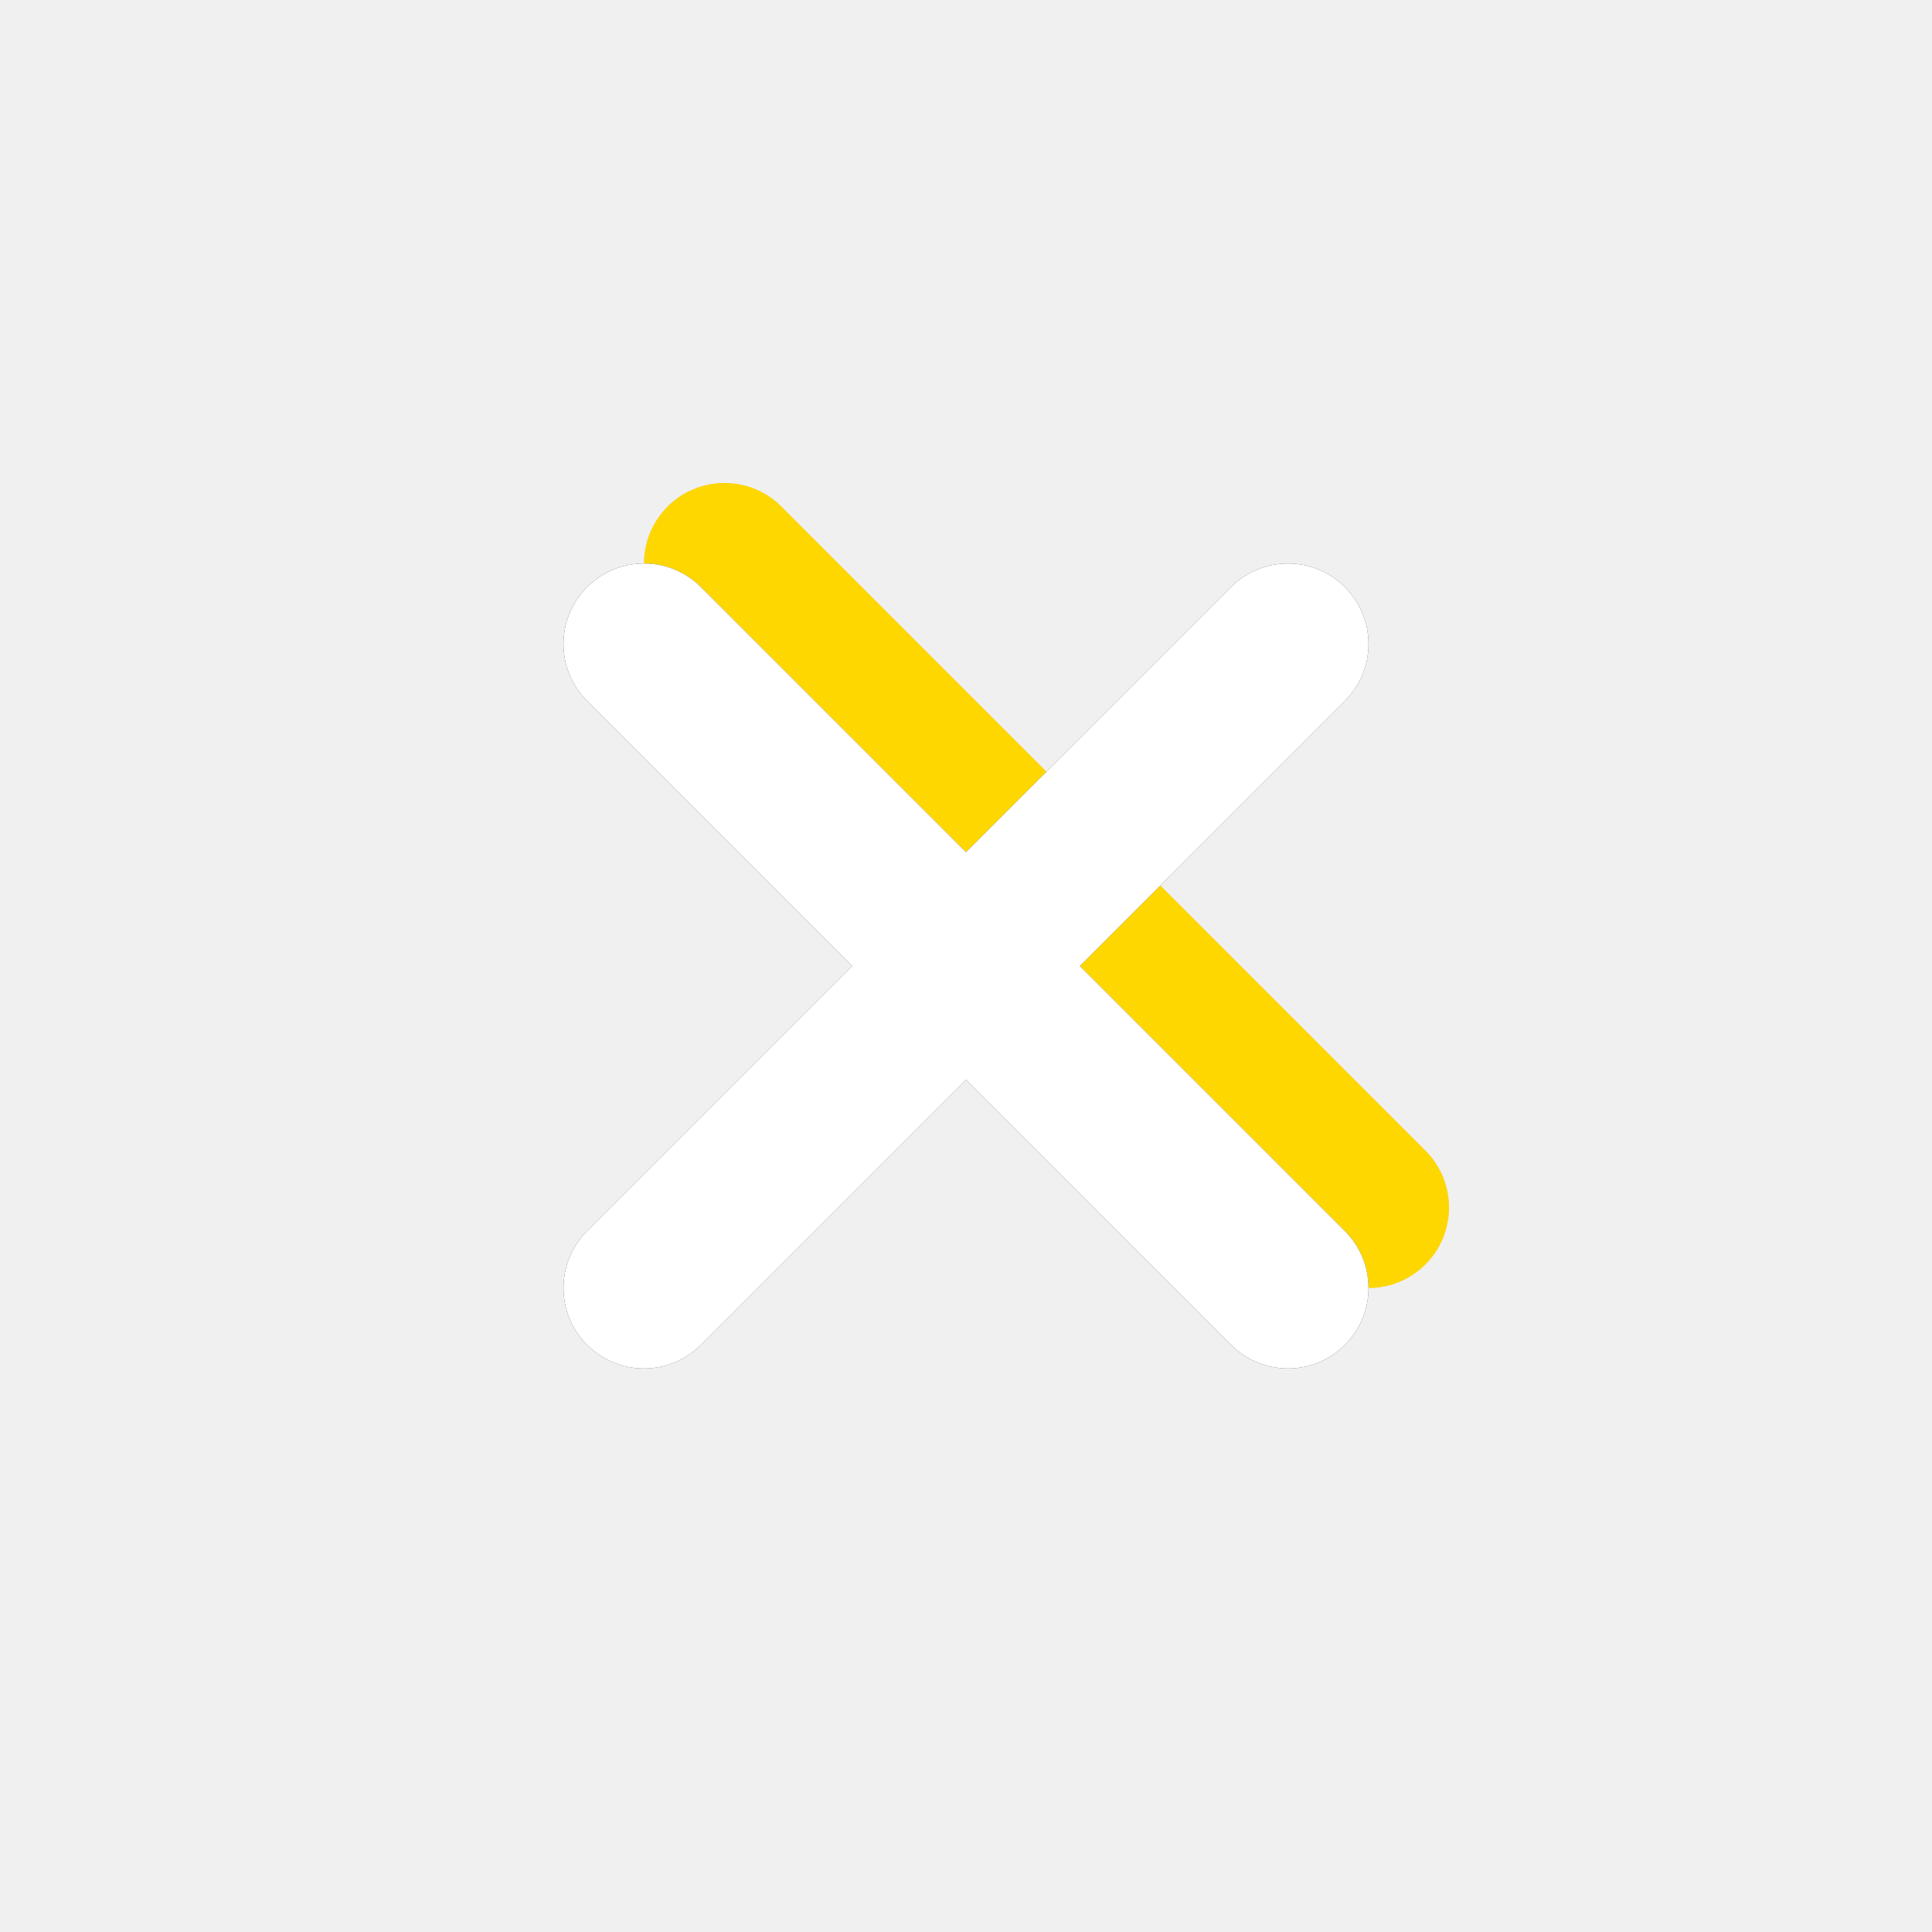
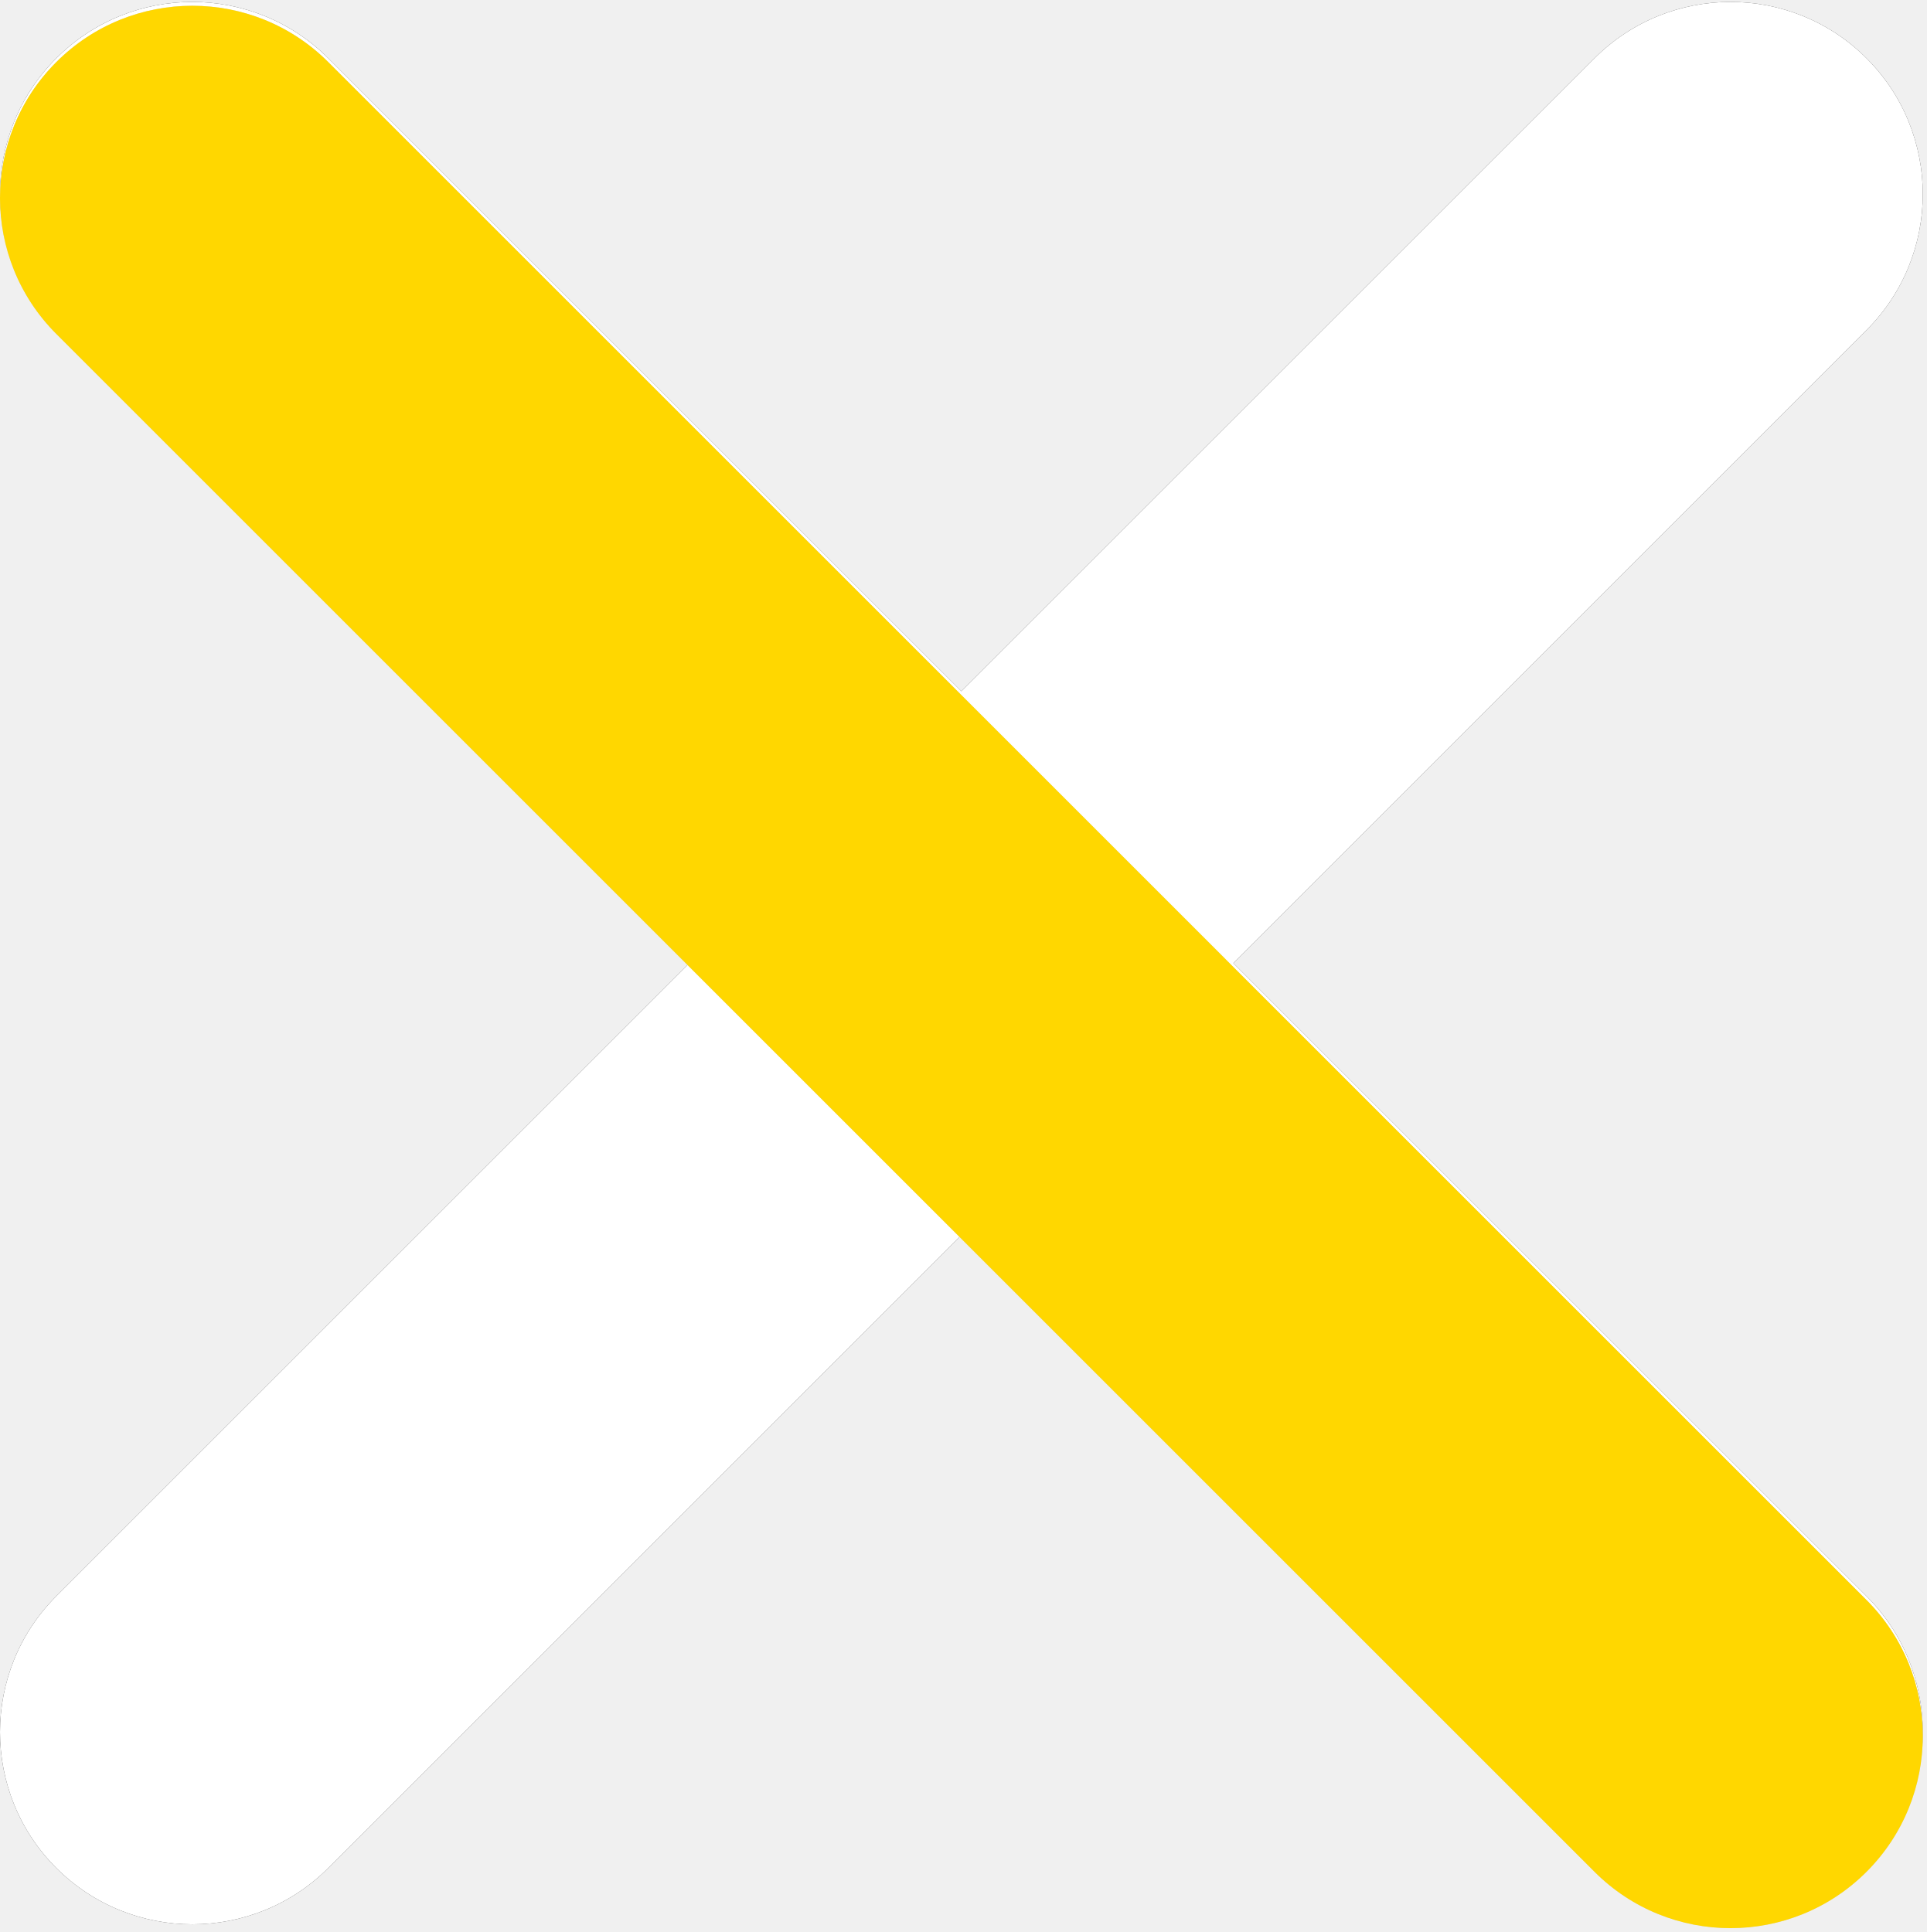
- <svg xmlns="http://www.w3.org/2000/svg" width="800" height="800" viewBox="0 0 800 800" fill="none">
-   <path d="M276.431 256.904C263.414 243.886 263.414 222.781 276.431 209.763C289.449 196.746 310.554 196.746 323.572 209.763L590.238 476.43C603.256 489.447 603.256 510.553 590.238 523.57C577.221 536.588 556.115 536.588 543.098 523.57L276.431 256.904Z" fill="#D8D8D8" />
-   <mask id="mask0_217_19" style="mask-type:luminance" maskUnits="userSpaceOnUse" x="266" y="200" width="335" height="334">
-     <path d="M276.431 256.904C263.414 243.886 263.414 222.781 276.431 209.763C289.449 196.746 310.554 196.746 323.572 209.763L590.238 476.43C603.256 489.447 603.256 510.553 590.238 523.57C577.221 536.588 556.115 536.588 543.098 523.57L276.431 256.904Z" fill="white" />
+ <svg xmlns="http://www.w3.org/2000/svg" width="334" height="335" viewBox="0 0 334 335" fill="none">
+   <path d="M166.667 214.14L56.904 323.904C43.886 336.921 22.781 336.921 9.763 323.904C-3.254 310.886 -3.254 289.781 9.763 276.763L119.526 167L9.763 57.237C-3.254 44.219 -3.254 23.114 9.763 10.097C22.781 -2.921 43.886 -2.921 56.904 10.097L166.667 119.86L276.43 10.097C289.447 -2.921 310.553 -2.921 323.57 10.097C336.588 23.114 336.588 44.219 323.57 57.237L213.807 167L323.57 276.763C336.588 289.781 336.588 310.886 323.57 323.904C310.553 336.921 289.447 336.921 276.43 323.904L166.667 214.14Z" fill="#323232" />
+   <mask id="mask0_217_20" style="mask-type:luminance" maskUnits="userSpaceOnUse" x="0" y="0" width="334" height="334">
+     <path d="M166.667 214.14L56.904 323.904C43.886 336.921 22.781 336.921 9.763 323.904C-3.254 310.886 -3.254 289.781 9.763 276.763L119.526 167L9.763 57.237C-3.254 44.219 -3.254 23.114 9.763 10.097C22.781 -2.921 43.886 -2.921 56.904 10.097L166.667 119.86L276.43 10.097C289.447 -2.921 310.553 -2.921 323.57 10.097C336.588 23.114 336.588 44.219 323.57 57.237L213.807 167L323.57 276.763C336.588 289.781 336.588 310.886 323.57 323.904C310.553 336.921 289.447 336.921 276.43 323.904L166.667 214.14Z" fill="white" />
  </mask>
-   <g mask="url(#mask0_217_19)">
-     <path d="M800.002 0H0.002V800H800.002V0Z" fill="#FFD700" />
+   <g mask="url(#mask0_217_20)">
+     <path d="M-233.334 -233L-233.334 567H566.666V-233H-233.334Z" fill="white" />
  </g>
-   <path d="M400.001 447.14L290.238 556.904C277.22 569.921 256.115 569.921 243.097 556.904C230.08 543.886 230.08 522.781 243.097 509.763L352.86 400L243.097 290.237C230.08 277.219 230.08 256.114 243.097 243.096C256.115 230.079 277.22 230.079 290.238 243.096L400.001 352.86L509.764 243.096C522.781 230.079 543.887 230.079 556.904 243.096C569.922 256.114 569.922 277.219 556.904 290.237L447.141 400L556.904 509.763C569.922 522.781 569.922 543.886 556.904 556.904C543.887 569.921 522.781 569.921 509.764 556.904L400.001 447.14Z" fill="#323232" />
-   <mask id="mask1_217_19" style="mask-type:luminance" maskUnits="userSpaceOnUse" x="233" y="233" width="334" height="334">
-     <path d="M400.001 447.14L290.238 556.904C277.22 569.921 256.115 569.921 243.097 556.904C230.08 543.886 230.08 522.781 243.097 509.763L352.86 400L243.097 290.237C230.08 277.219 230.08 256.114 243.097 243.096C256.115 230.079 277.22 230.079 290.238 243.096L400.001 352.86L509.764 243.096C522.781 230.079 543.887 230.079 556.904 243.096C569.922 256.114 569.922 277.219 556.904 290.237L447.141 400L556.904 509.763C569.922 522.781 569.922 543.886 556.904 556.904C543.887 569.921 522.781 569.921 509.764 556.904L400.001 447.14Z" fill="white" />
+   <path d="M9.763 57.904C-3.254 44.886 -3.254 23.781 9.763 10.763C22.781 -2.254 43.886 -2.254 56.904 10.763L323.57 277.43C336.588 290.447 336.588 311.553 323.57 324.57C310.553 337.588 289.447 337.588 276.43 324.57L9.763 57.904Z" fill="#D8D8D8" />
+   <mask id="mask1_217_20" style="mask-type:luminance" maskUnits="userSpaceOnUse" x="0" y="1" width="334" height="334">
+     <path d="M9.763 57.904C-3.254 44.886 -3.254 23.781 9.763 10.763C22.781 -2.254 43.886 -2.254 56.904 10.763L323.57 277.43C336.588 290.447 336.588 311.553 323.57 324.57C310.553 337.588 289.447 337.588 276.43 324.57L9.763 57.904Z" fill="white" />
  </mask>
-   <g mask="url(#mask1_217_19)">
-     <path d="M0 -1.52588e-05L0 800H800V-1.52588e-05H0Z" fill="white" />
+   <g mask="url(#mask1_217_20)">
+     <path d="M533.334 -199H-266.666V601H533.334V-199Z" fill="#FFD700" />
  </g>
</svg>
